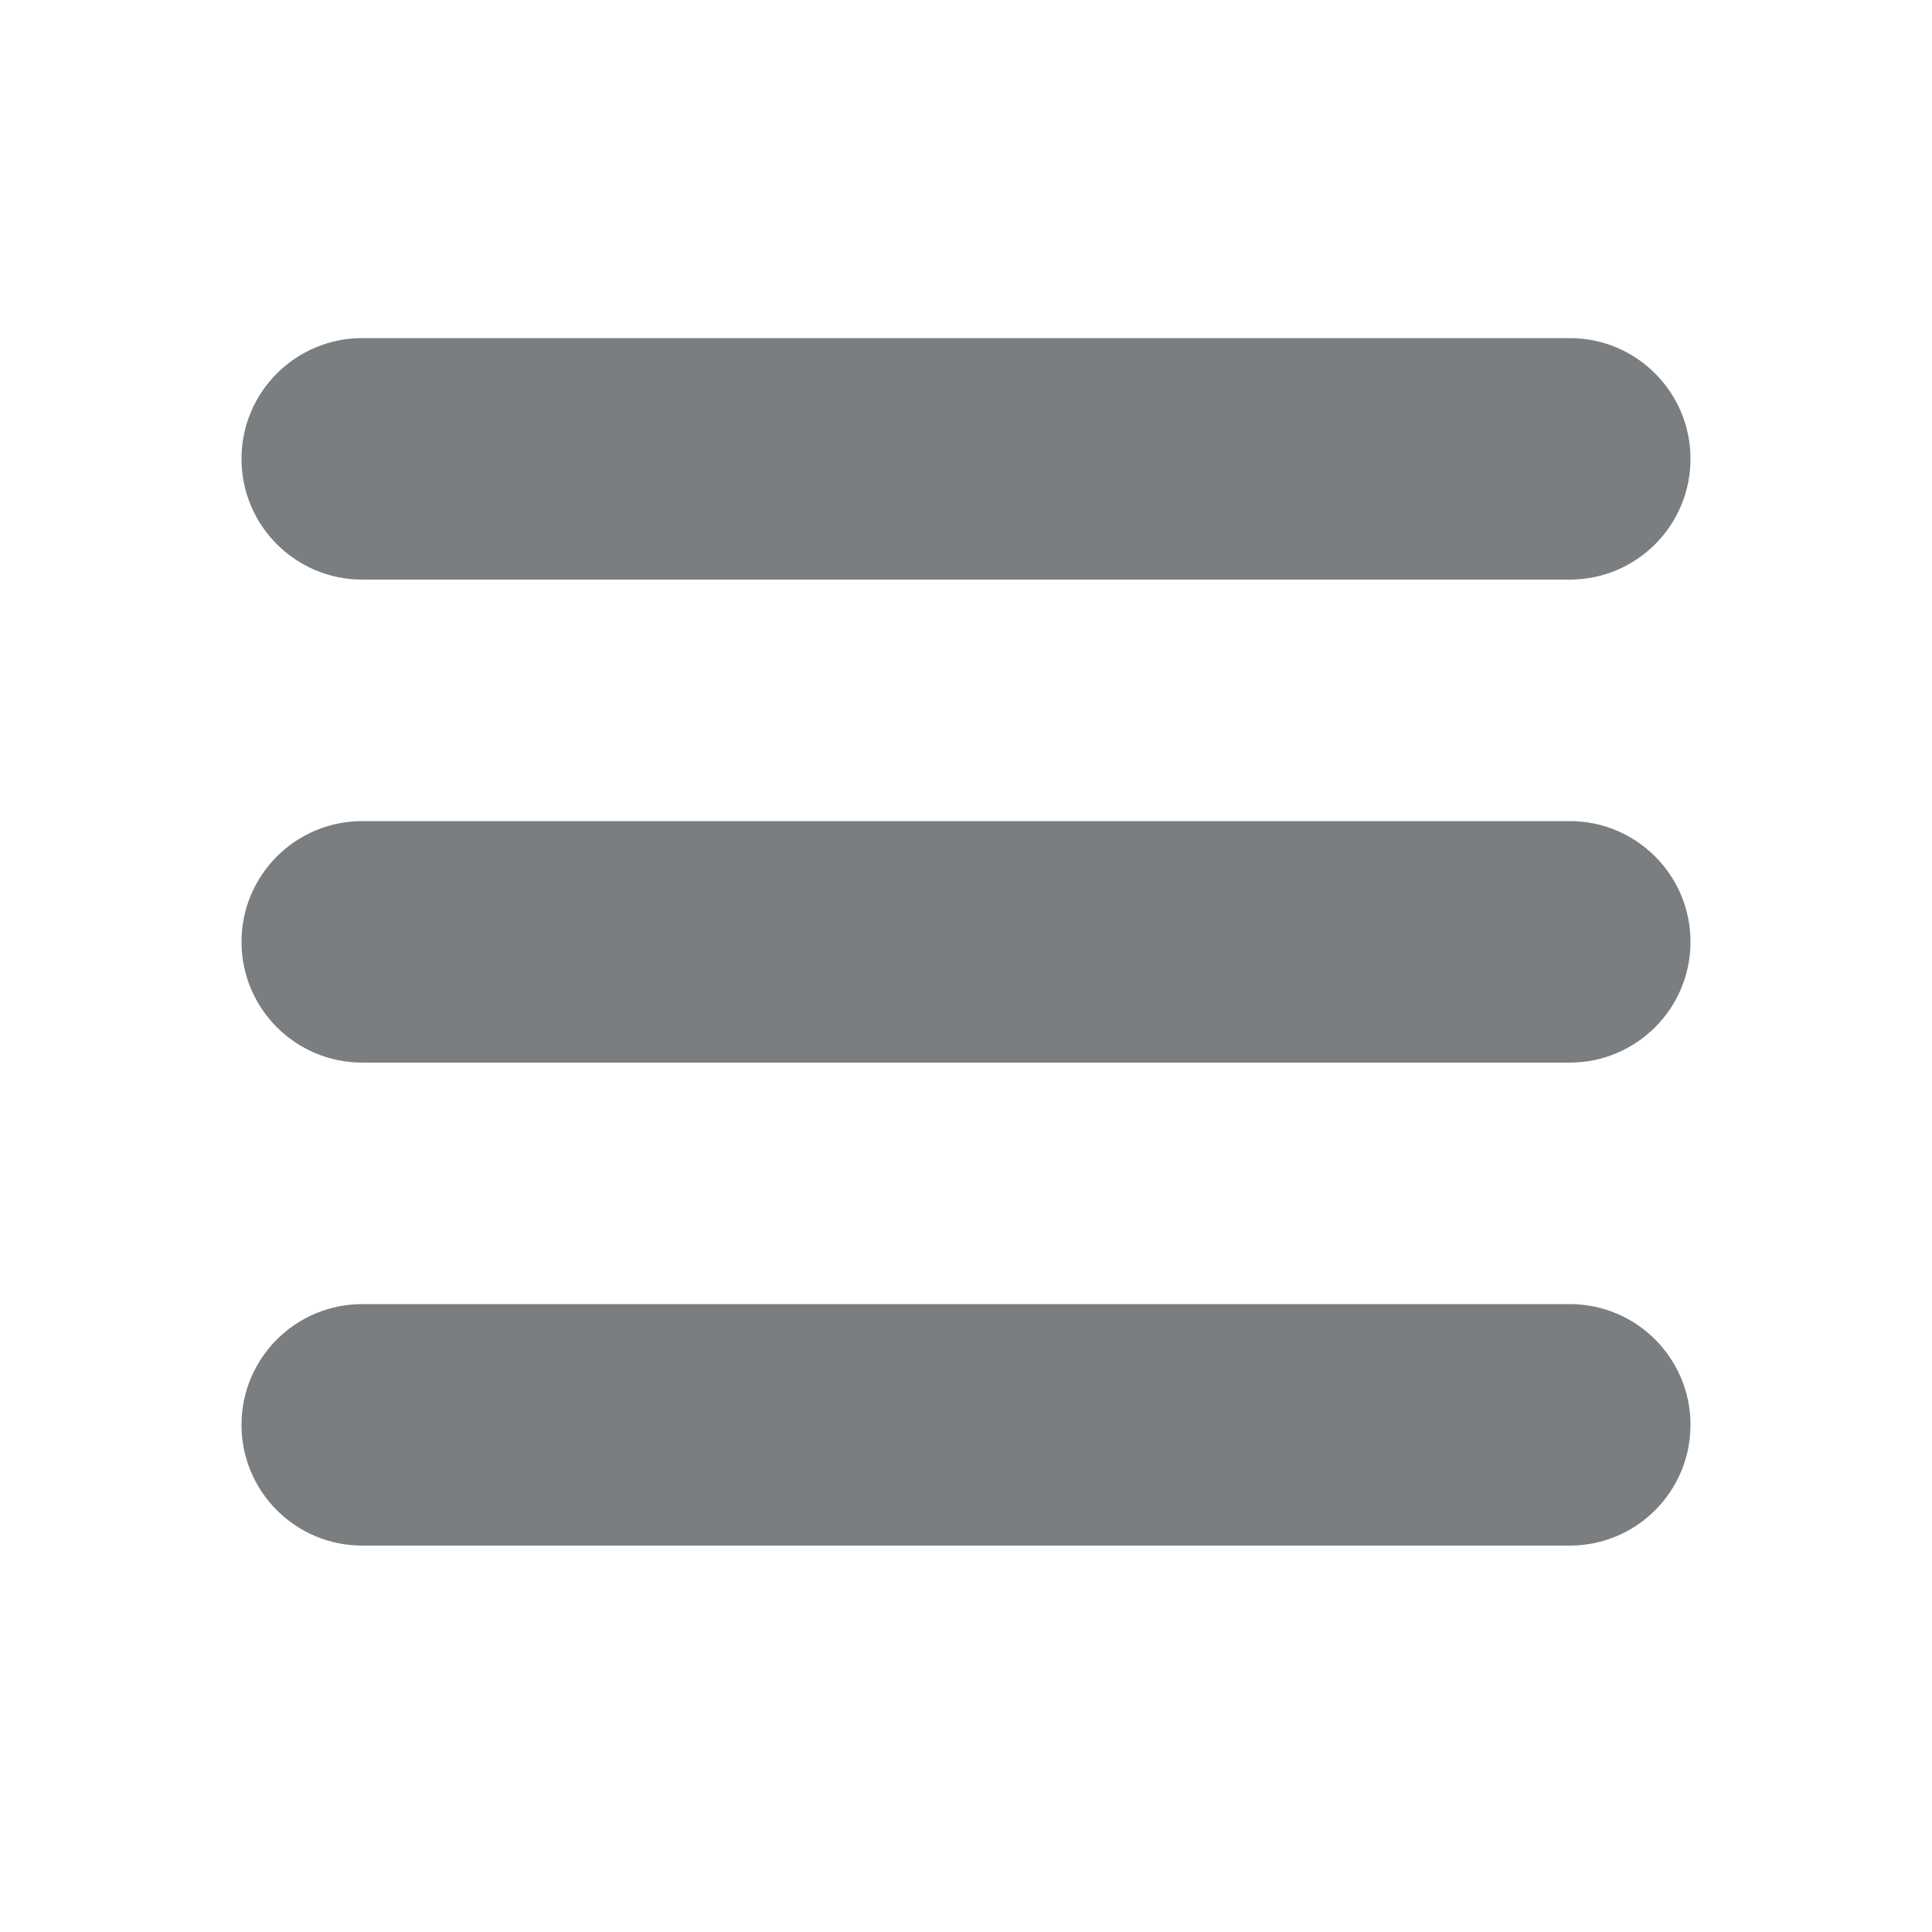
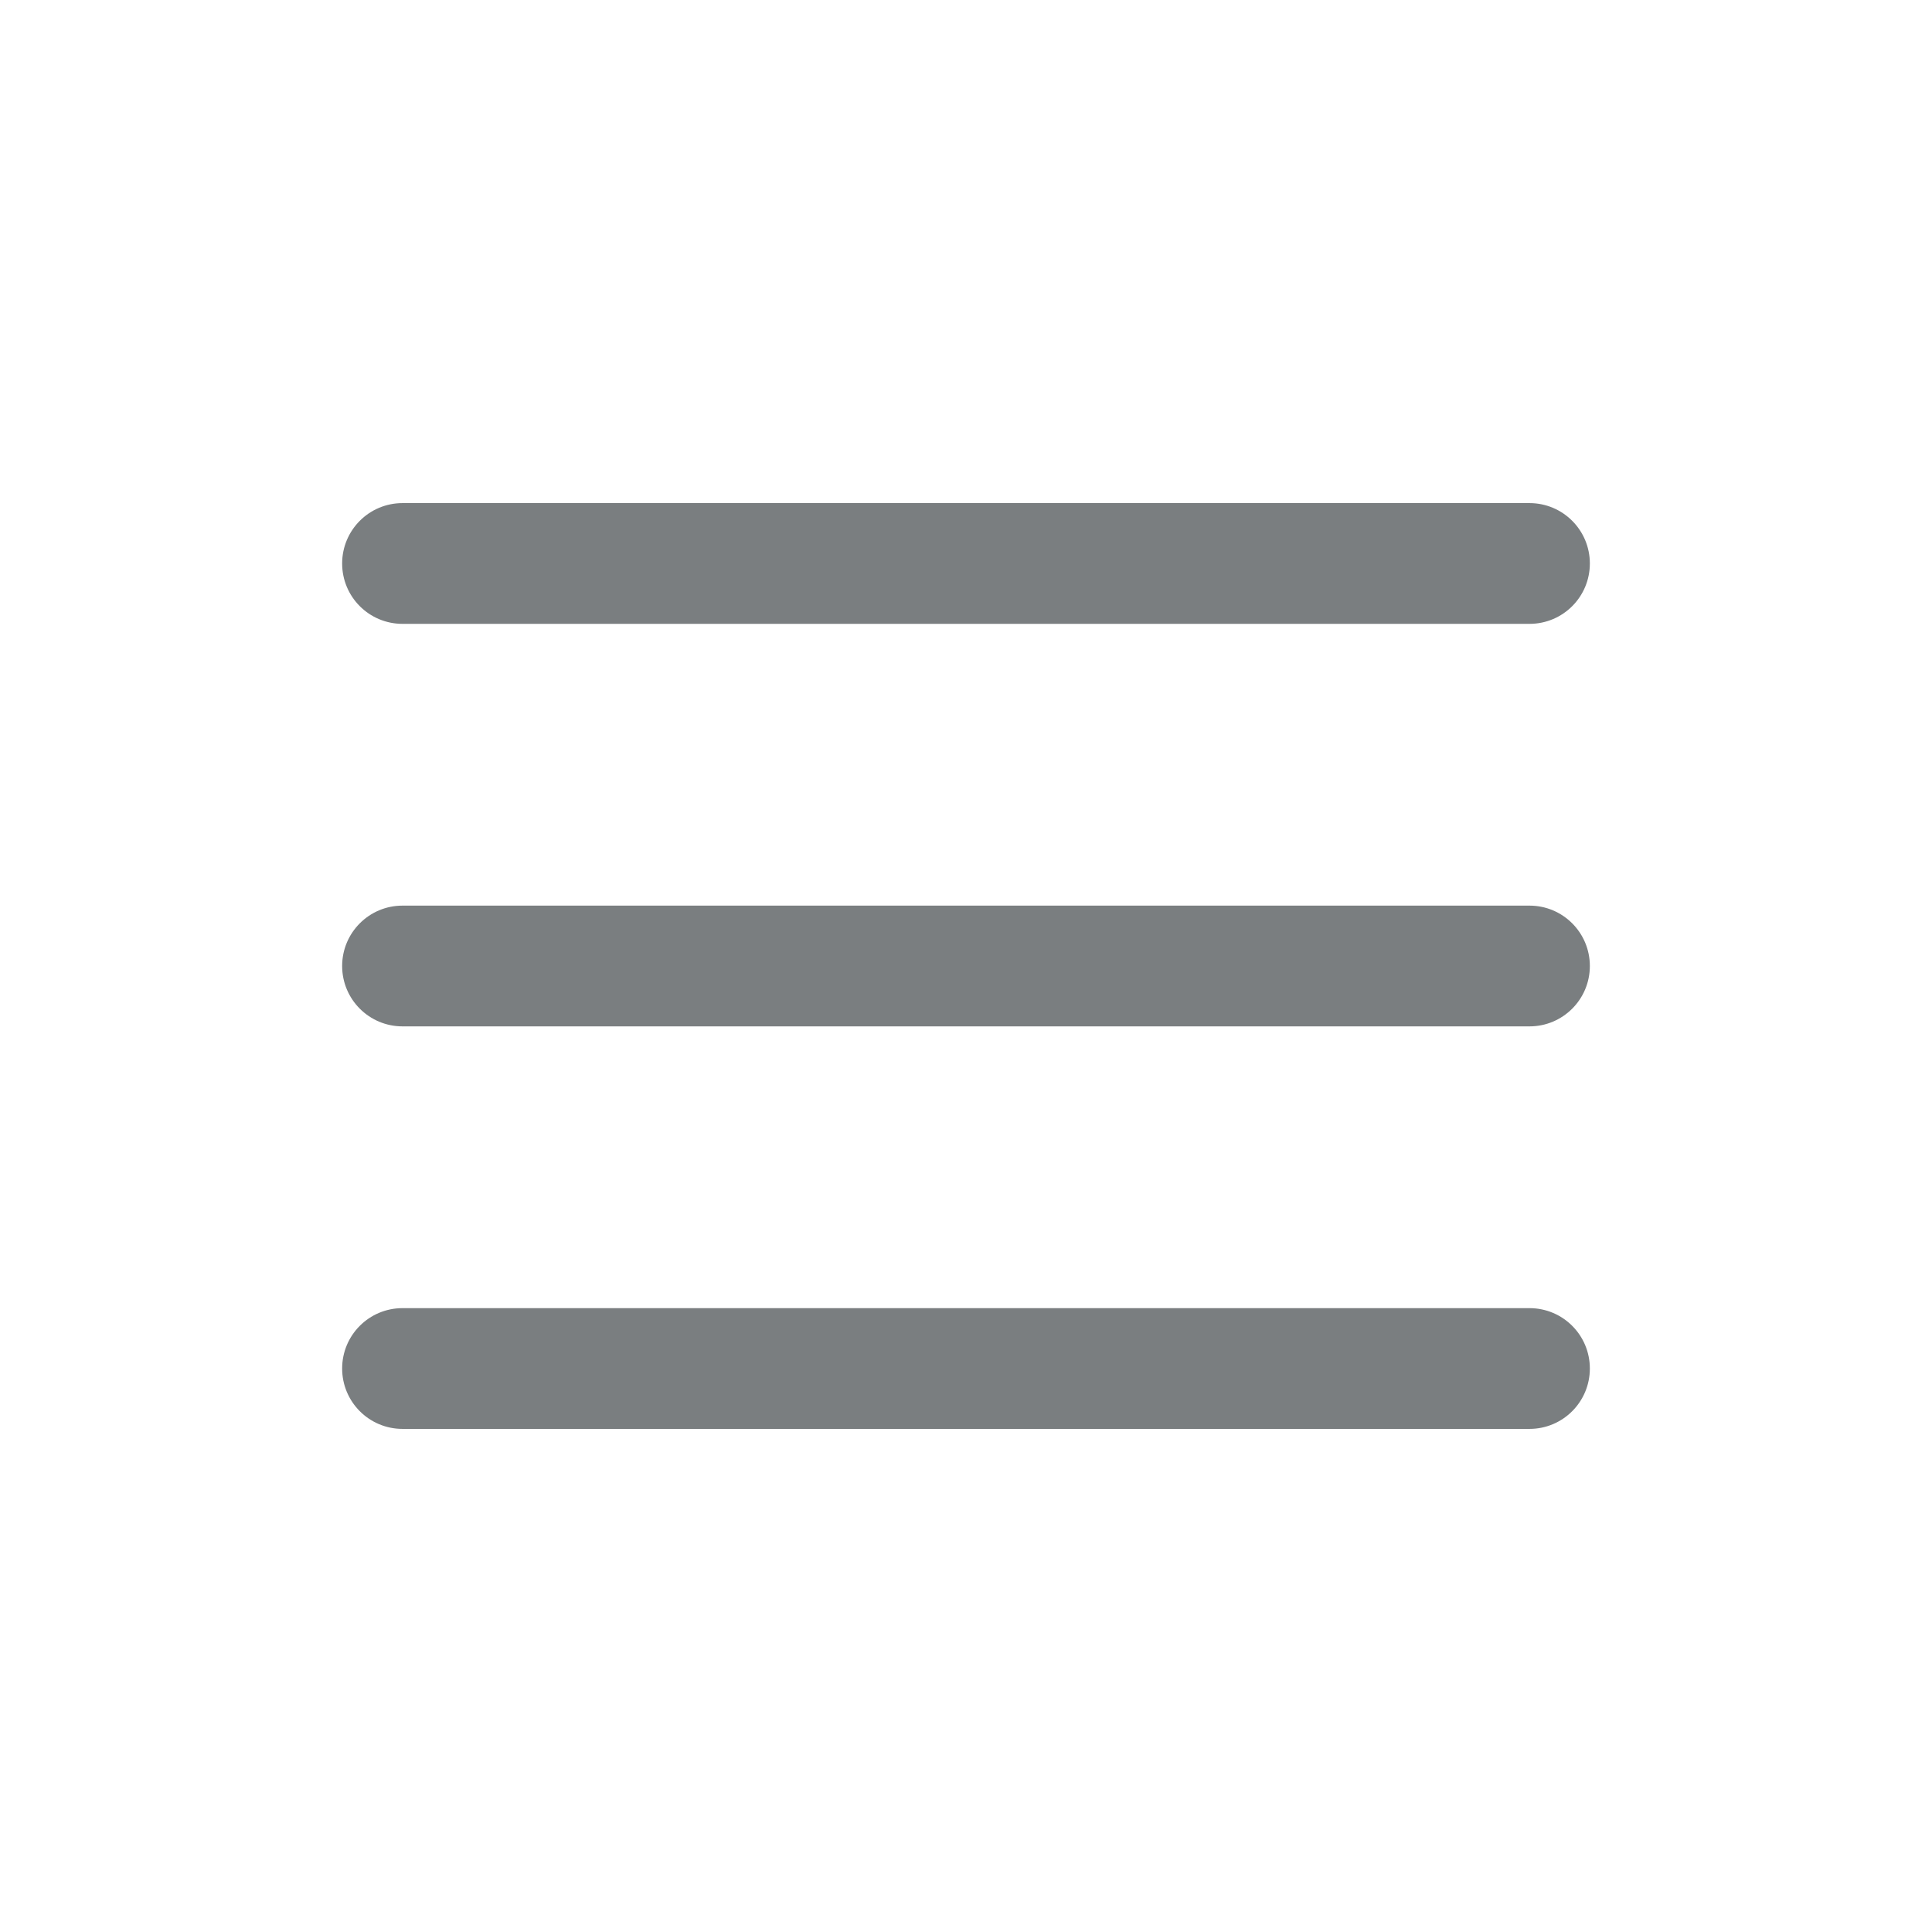
- <svg xmlns="http://www.w3.org/2000/svg" width="40" height="40" viewBox="0 0 40 40" fill="none">
-   <rect x="5" y="7" width="30" height="5" rx="2.5" fill="#7A7E80" />
-   <rect x="5" y="17" width="30" height="5" rx="2.5" fill="#7A7E80" />
-   <rect x="5" y="27" width="30" height="5" rx="2.5" fill="#7A7E80" />
+ <svg xmlns="http://www.w3.org/2000/svg" width="32" height="32" viewBox="0 0 32 32" fill="none">
+   <path fill-rule="evenodd" clip-rule="evenodd" d="M26.333 16C26.333 15.448 25.886 15 25.333 15H6.667C6.114 15 5.667 15.448 5.667 16C5.667 16.552 6.114 17 6.667 17H25.333C25.886 17 26.333 16.552 26.333 16Z" fill="#7A7E80" />
+   <path fill-rule="evenodd" clip-rule="evenodd" d="M26.333 9.333C26.333 8.781 25.886 8.333 25.333 8.333H6.667C6.114 8.333 5.667 8.781 5.667 9.333C5.667 9.886 6.114 10.333 6.667 10.333H25.333C25.886 10.333 26.333 9.886 26.333 9.333Z" fill="#7A7E80" />
+   <path fill-rule="evenodd" clip-rule="evenodd" d="M26.333 22.667C26.333 22.114 25.886 21.667 25.333 21.667H6.667C6.114 21.667 5.667 22.114 5.667 22.667C5.667 23.219 6.114 23.667 6.667 23.667H25.333C25.886 23.667 26.333 23.219 26.333 22.667Z" fill="#7A7E80" />
</svg>
